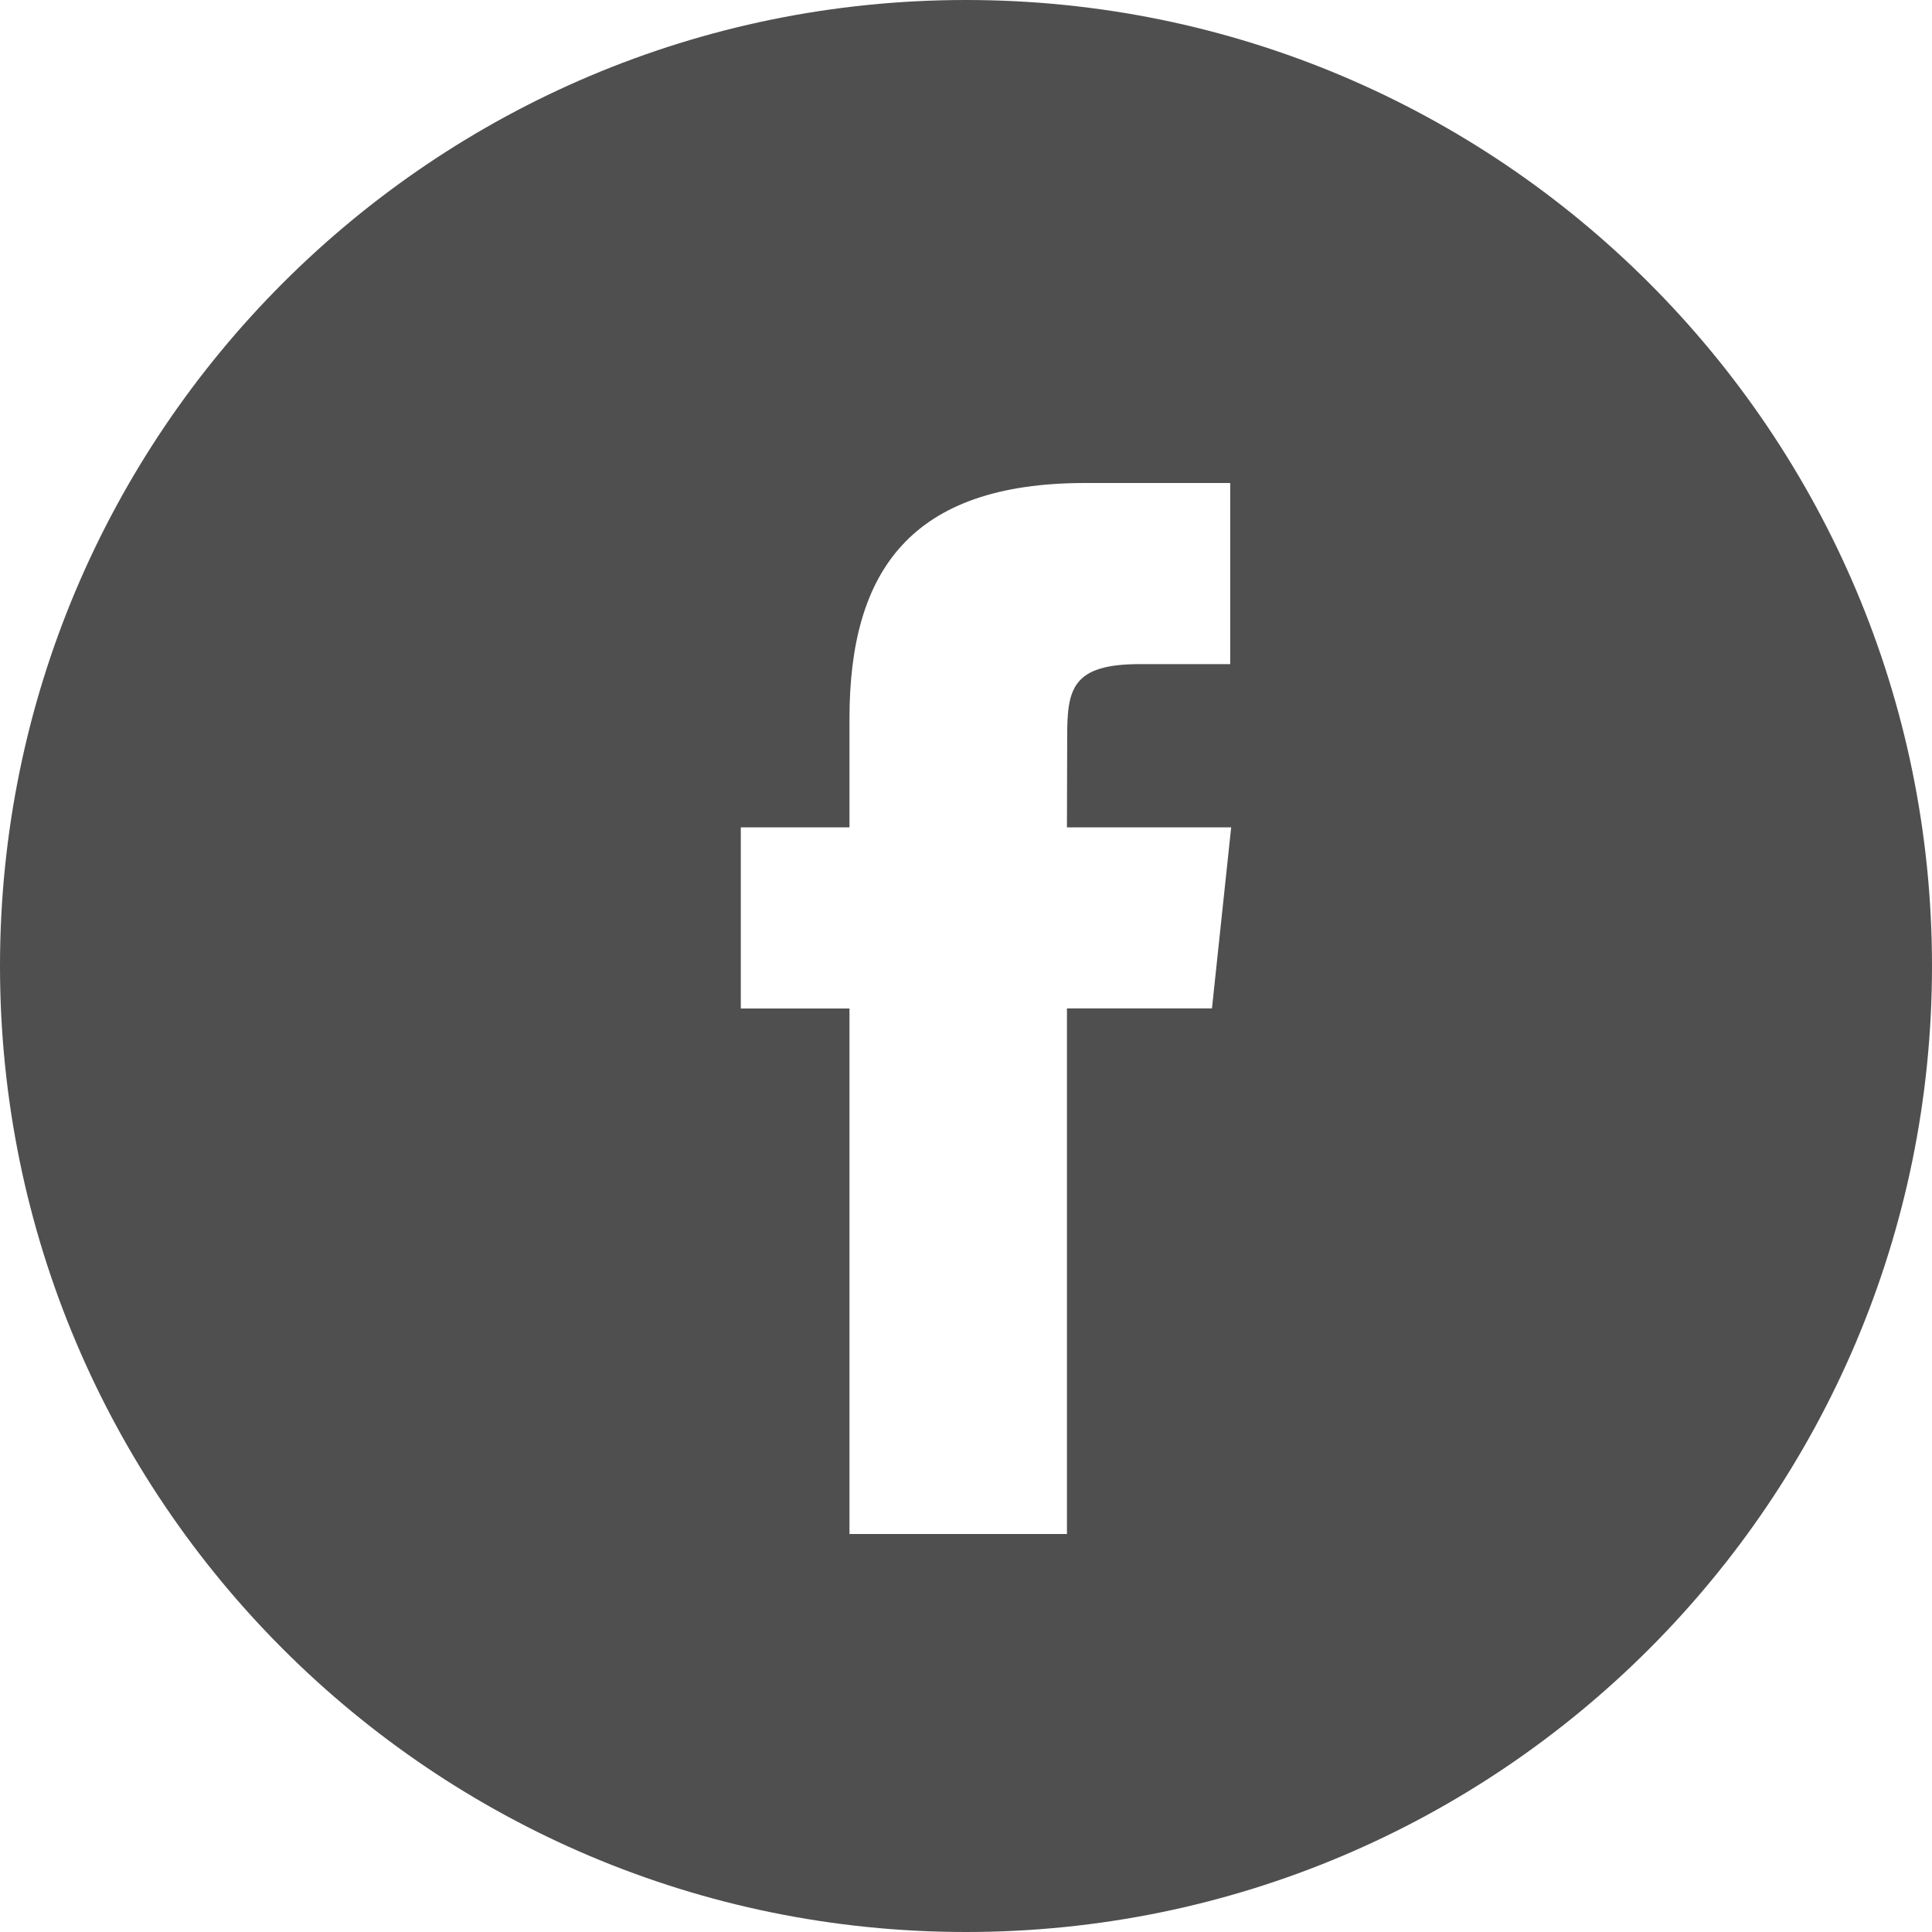
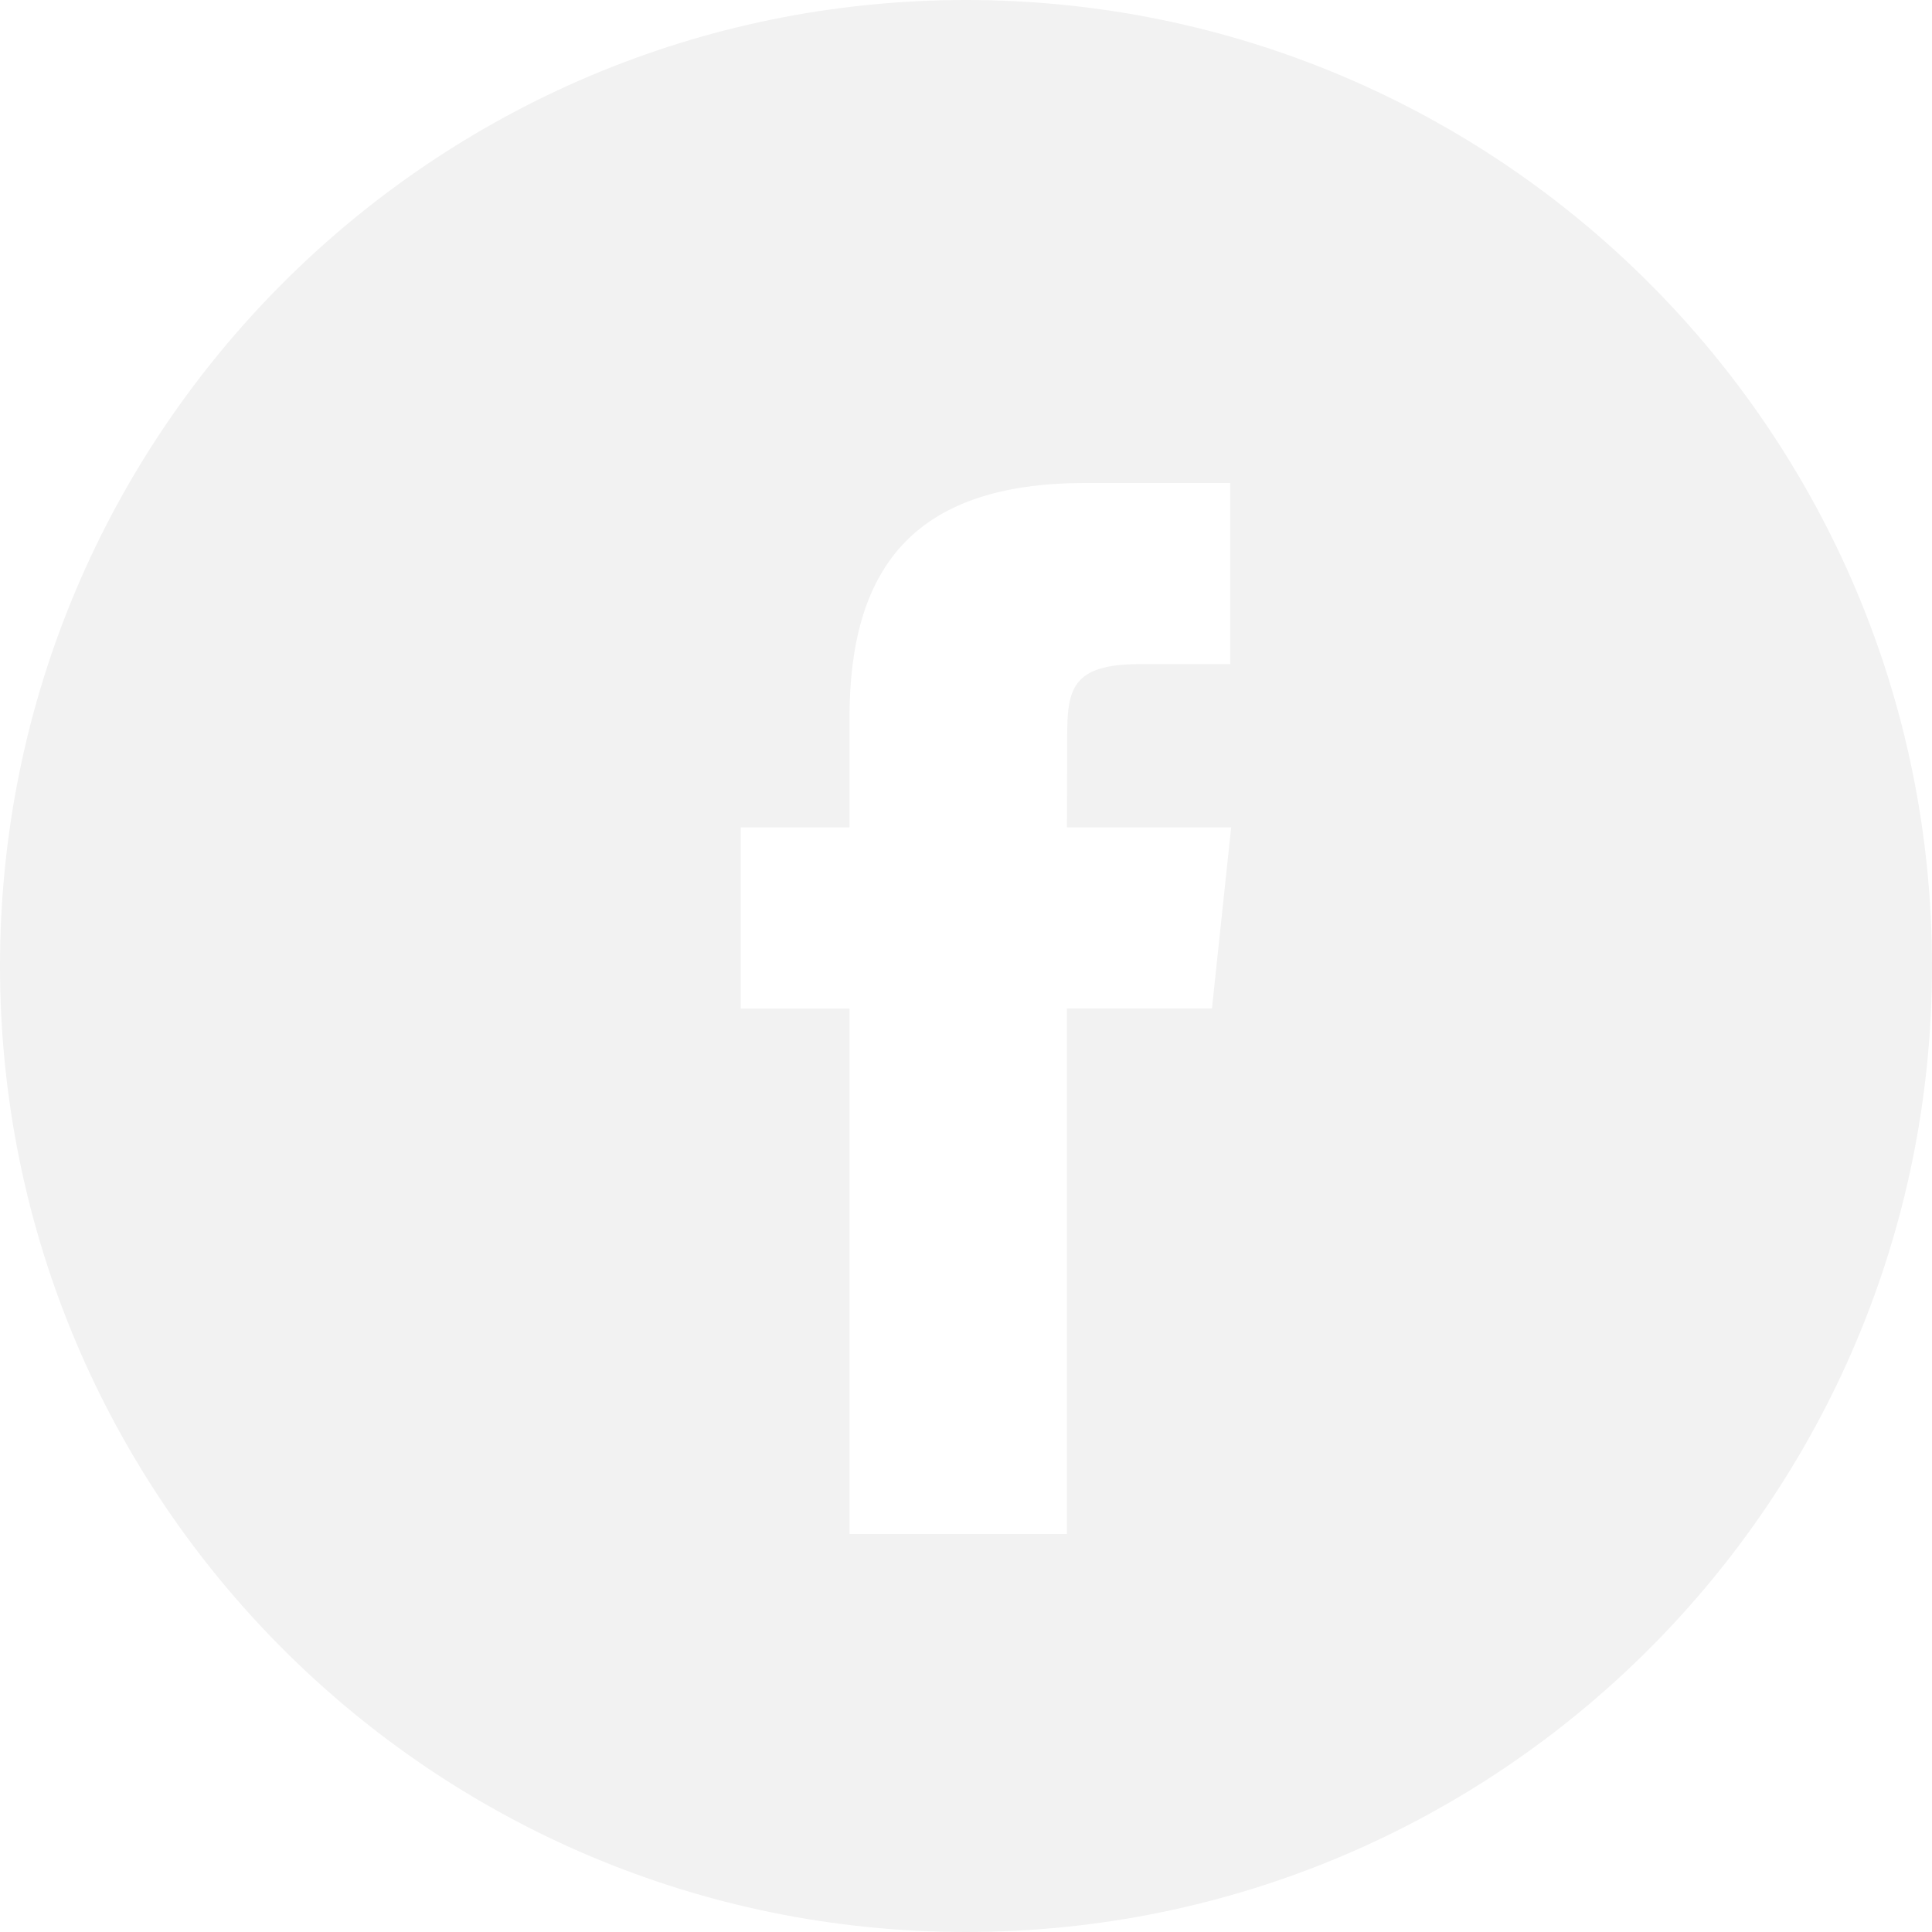
<svg xmlns="http://www.w3.org/2000/svg" width="16" height="16" viewBox="0 0 16 16" fill="none">
-   <path fill-rule="evenodd" clip-rule="evenodd" d="M8 0C3.582 0 0 3.582 0 8C0 12.418 3.582 16 8 16C12.418 16 16 12.418 16 8C16 3.582 12.418 0 8 0ZM8.836 8.351V12.704H7.035V8.352H6.135V6.852H7.035V5.951C7.035 4.728 7.543 4 8.986 4H10.188V5.5H9.437C8.875 5.5 8.838 5.71 8.838 6.101L8.836 6.852H10.196L10.037 8.351H8.836Z" fill="#4F4F4F" />
+   <path fill-rule="evenodd" clip-rule="evenodd" d="M8 0C3.582 0 0 3.582 0 8C0 12.418 3.582 16 8 16C12.418 16 16 12.418 16 8C16 3.582 12.418 0 8 0ZM8.836 8.351V12.704H7.035V8.352H6.135V6.852H7.035V5.951C7.035 4.728 7.543 4 8.986 4H10.188V5.5H9.437C8.875 5.5 8.838 5.71 8.838 6.101L8.836 6.852H10.196L10.037 8.351H8.836Z" fill="#F2F2F2" />
</svg>
